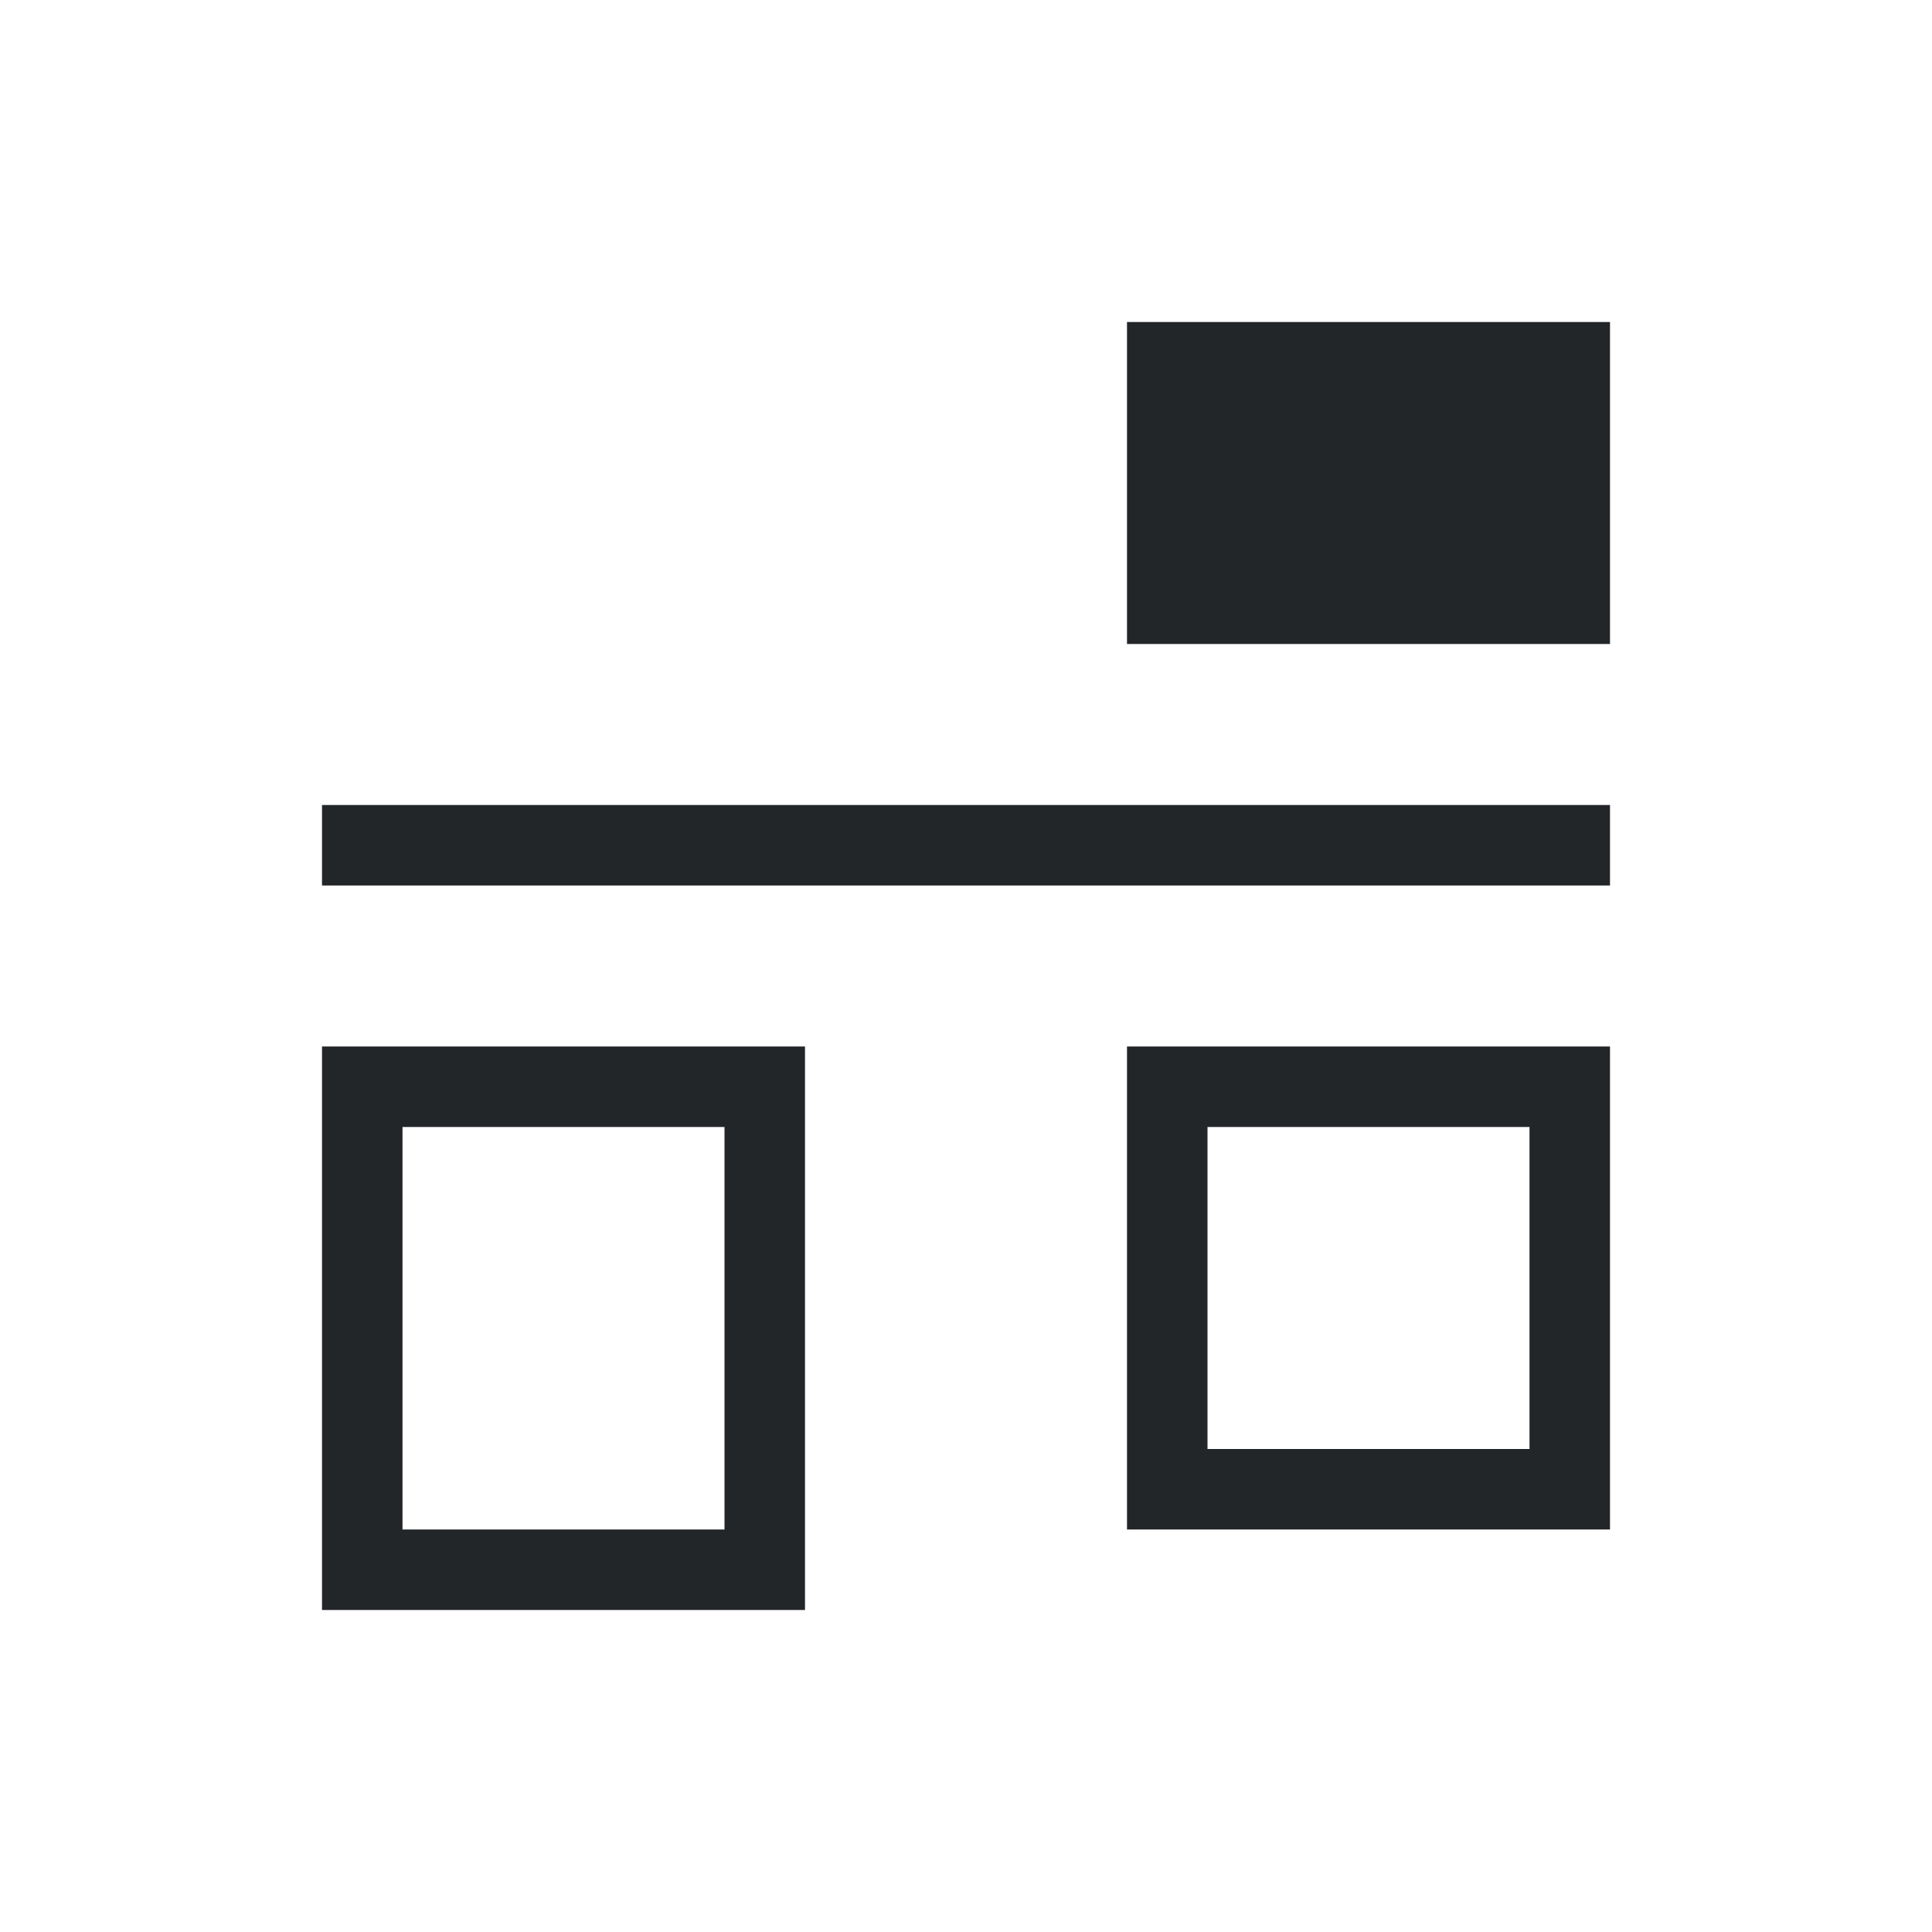
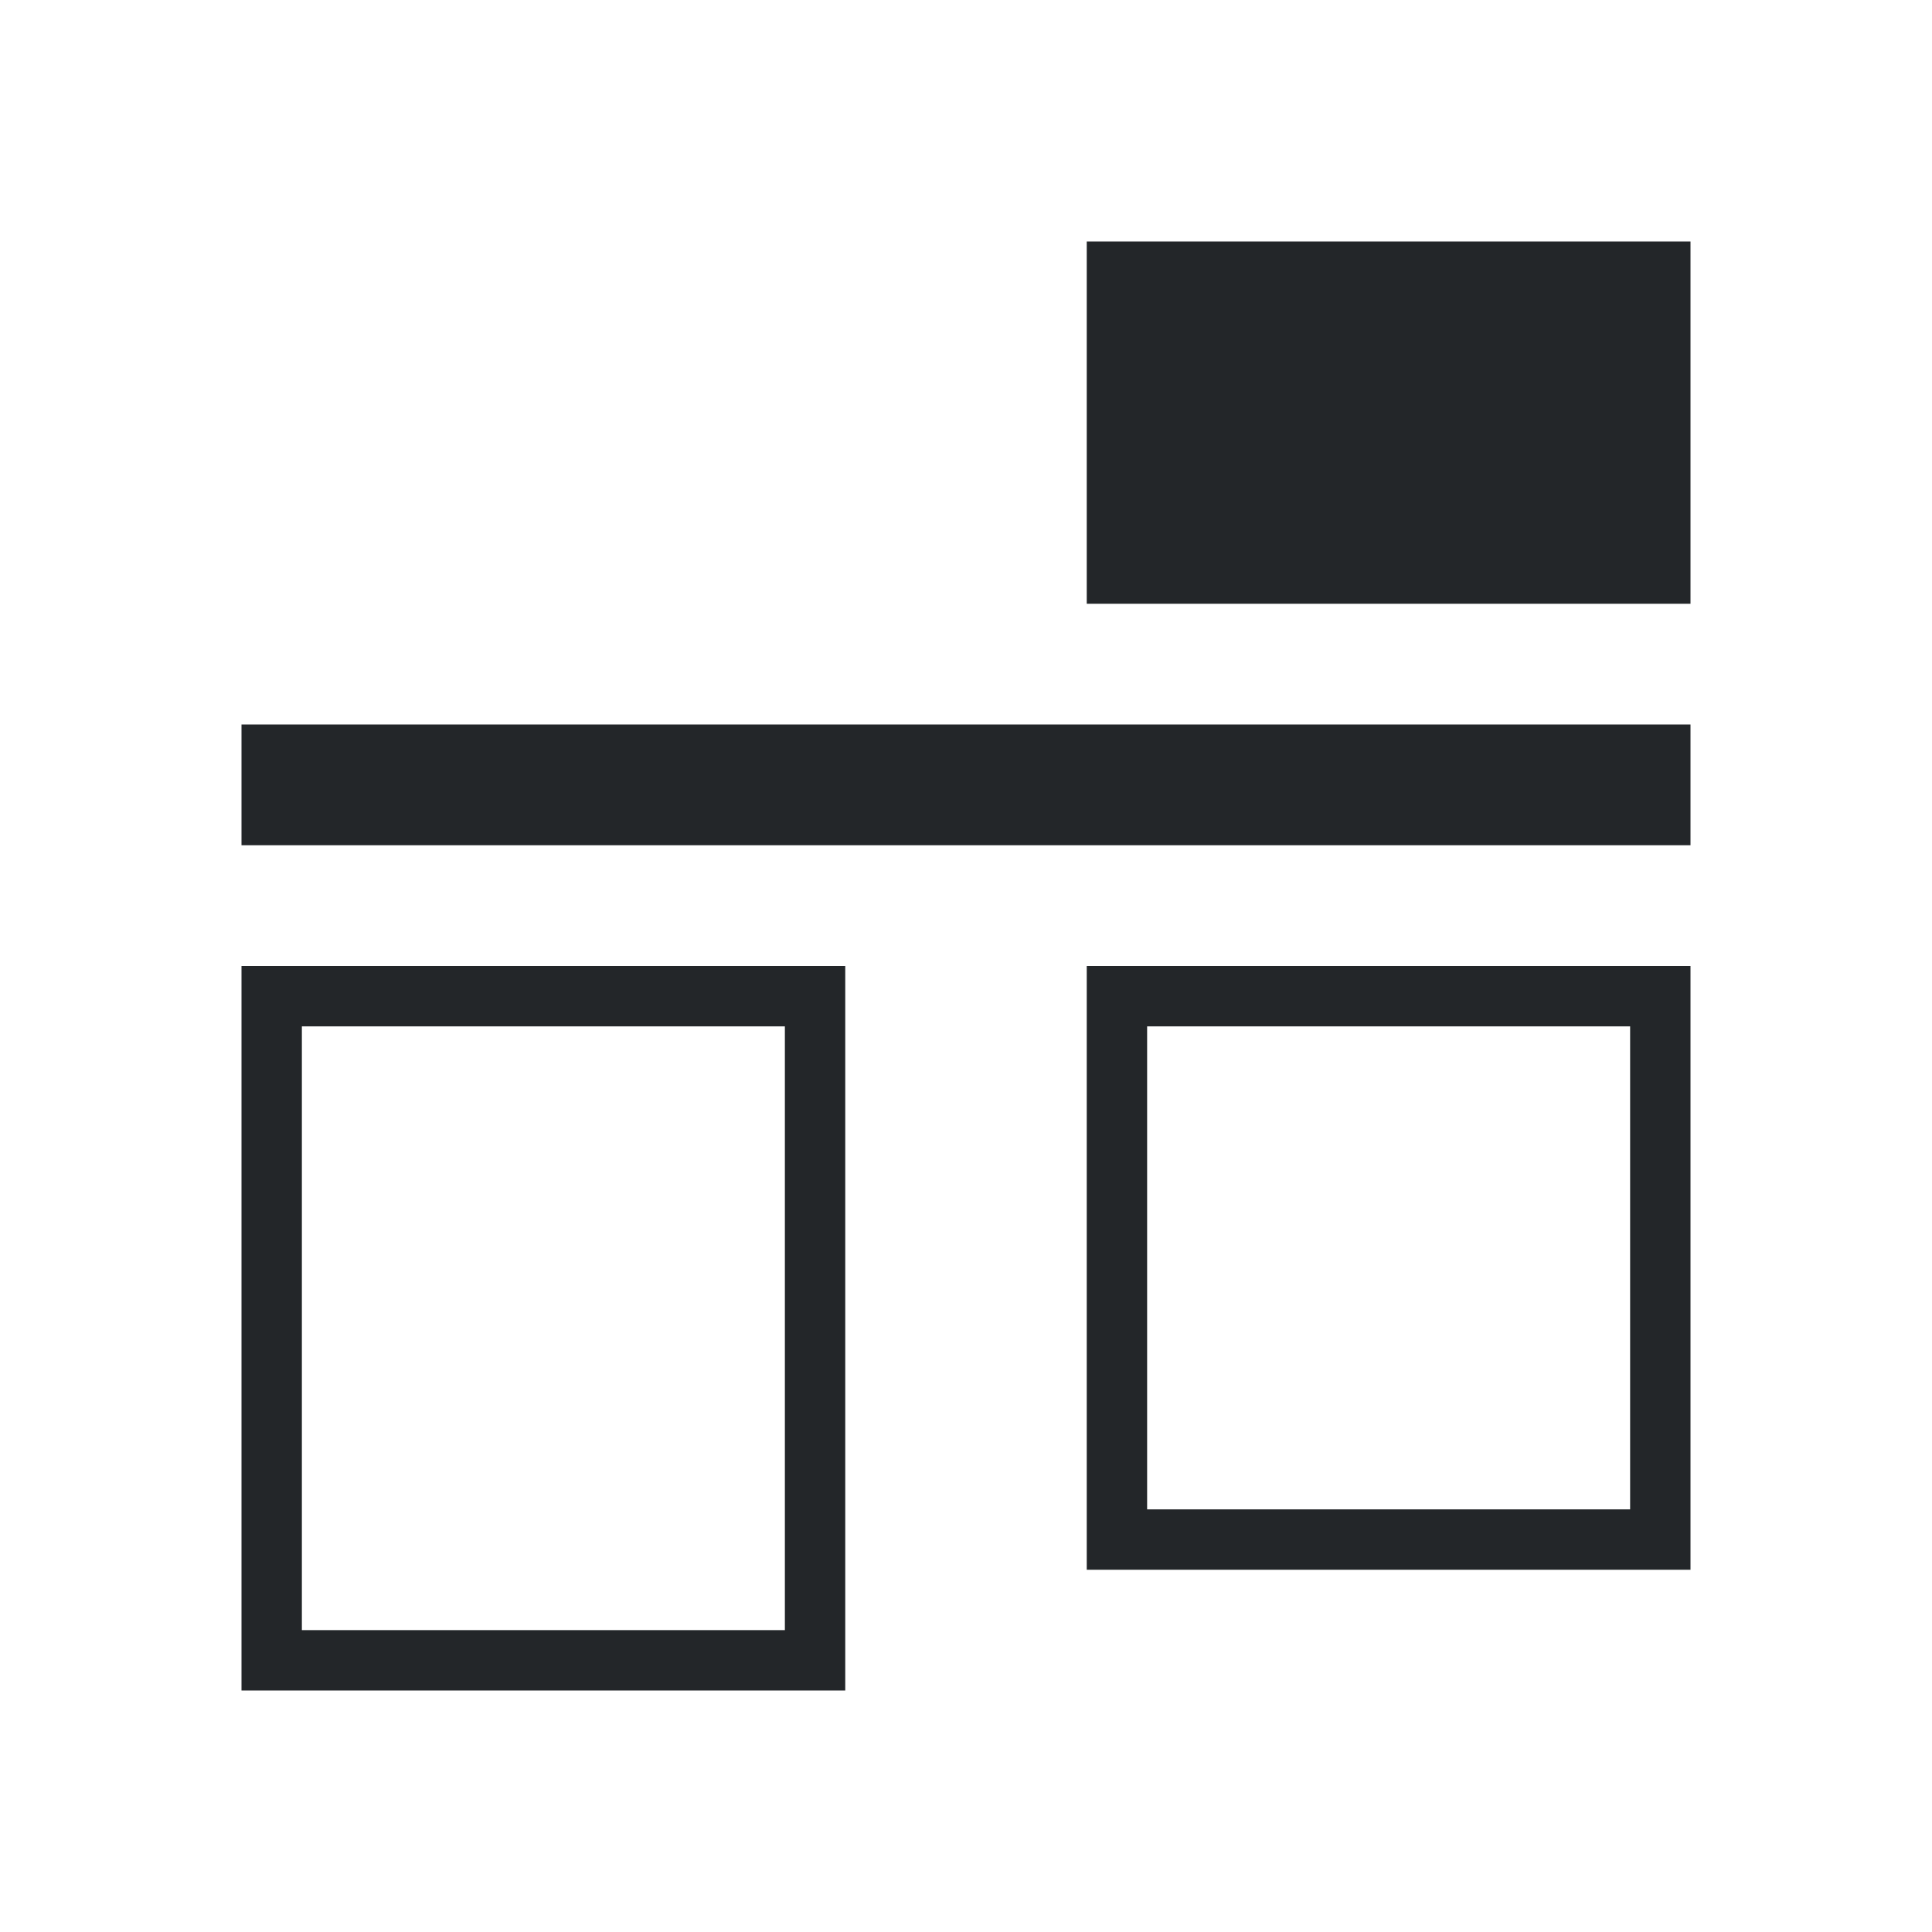
- <svg xmlns="http://www.w3.org/2000/svg" viewBox="0 0 24 24">
+ <svg xmlns="http://www.w3.org/2000/svg" viewBox="0 0 32 32">
  <defs id="defs3051">
    <style type="text/css" id="current-color-scheme">
      .ColorScheme-Text {
        color:#232629;
      }
      </style>
  </defs>
-   <path style="fill:currentColor;fill-opacity:1;stroke:none" d="M 14 4 L 14 7 L 14 8 L 19 8 L 20 8 L 20 5 L 20 4 L 14 4 z M 4 10 L 4 11 L 20 11 L 20 10 L 4 10 z M 4 13 L 4 19 L 4 20 L 9 20 L 10 20 L 10 14 L 10 13 L 4 13 z M 14 13 L 14 19 L 15 19 L 19 19 L 20 19 L 20 18 L 20 14 L 20 13 L 19 13 L 14 13 z M 5 14 L 9 14 L 9 19 L 5 19 L 5 14 z M 15 14 L 19 14 L 19 18 L 15 18 L 15 14 z " class="ColorScheme-Text" />
+   <path style="fill:currentColor;fill-opacity:1;stroke:none" d="M 18 4 L 18 10 L 28 10 L 28 4 L 18 4 z M 4 12 L 4 14 L 28 14 L 28 12 L 4 12 z M 4 16 L 4 28 L 14 28 L 14 16 L 4 16 z M 18 16 L 18 26 L 28 26 L 28 16 L 18 16 z M 5 17 L 13 17 L 13 27 L 5 27 L 5 17 z M 19 17 L 27 17 L 27 25 L 19 25 L 19 17 z " id="path8" class="ColorScheme-Text" />
</svg>
